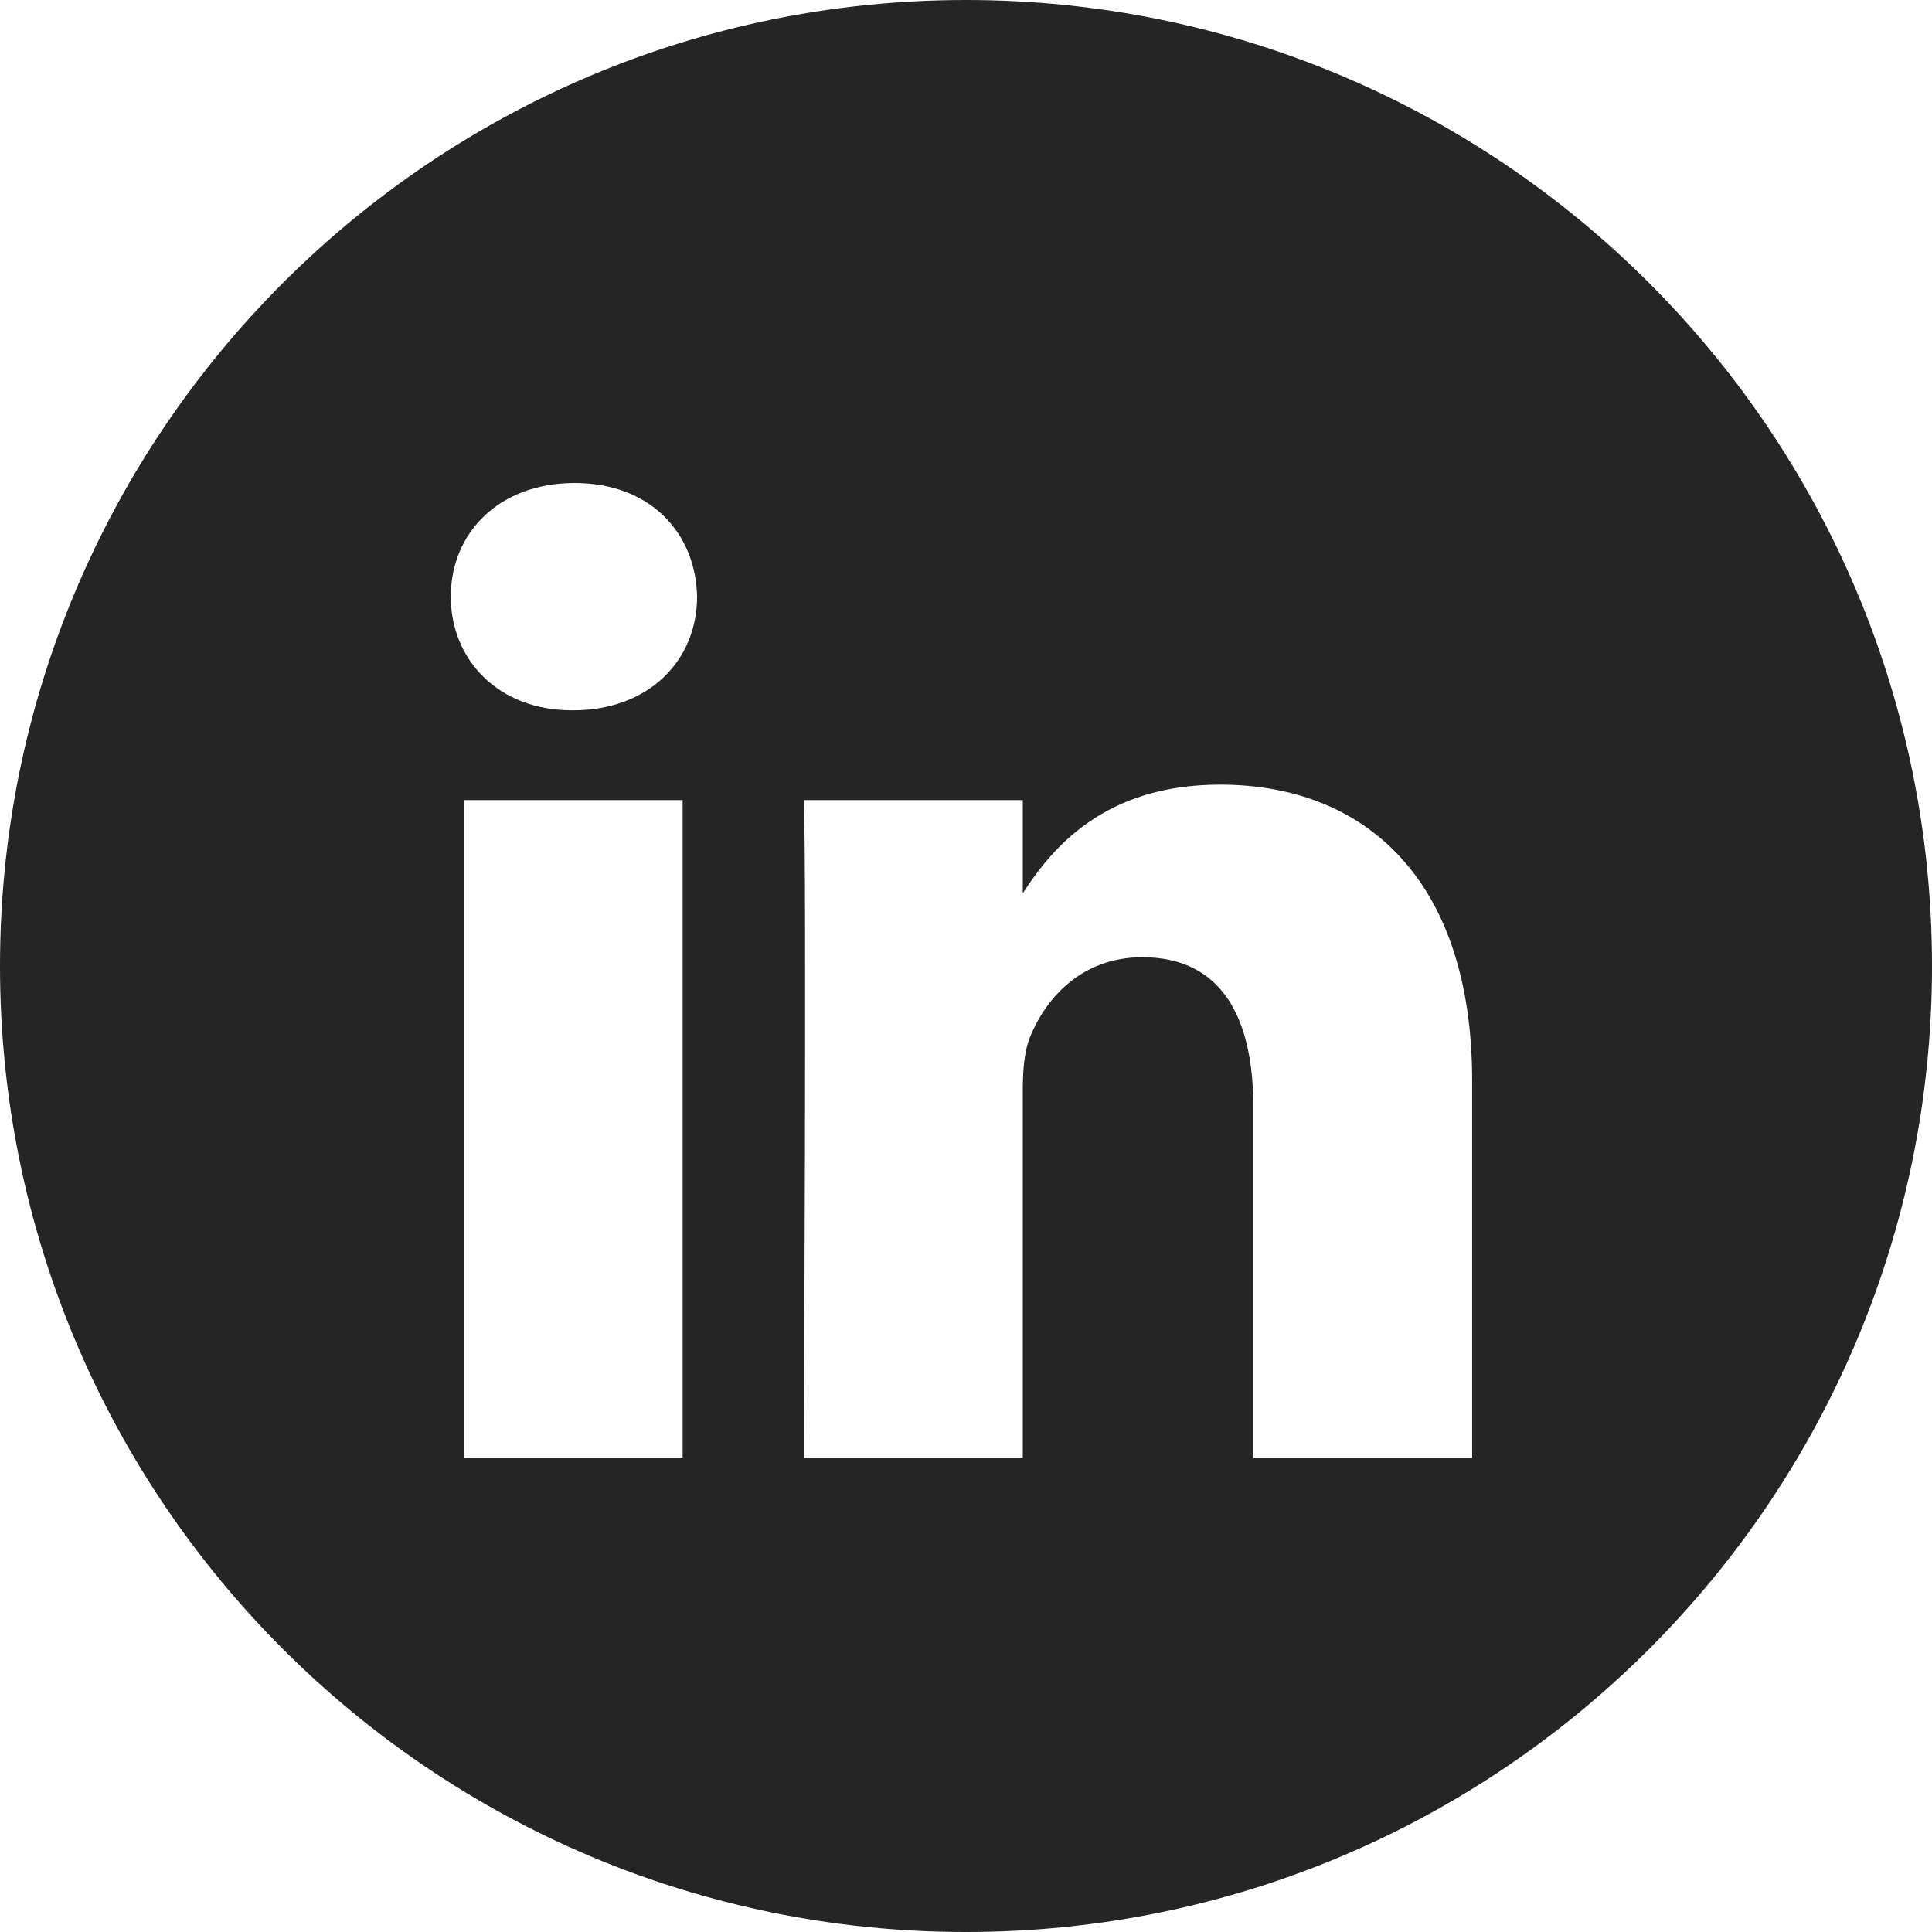
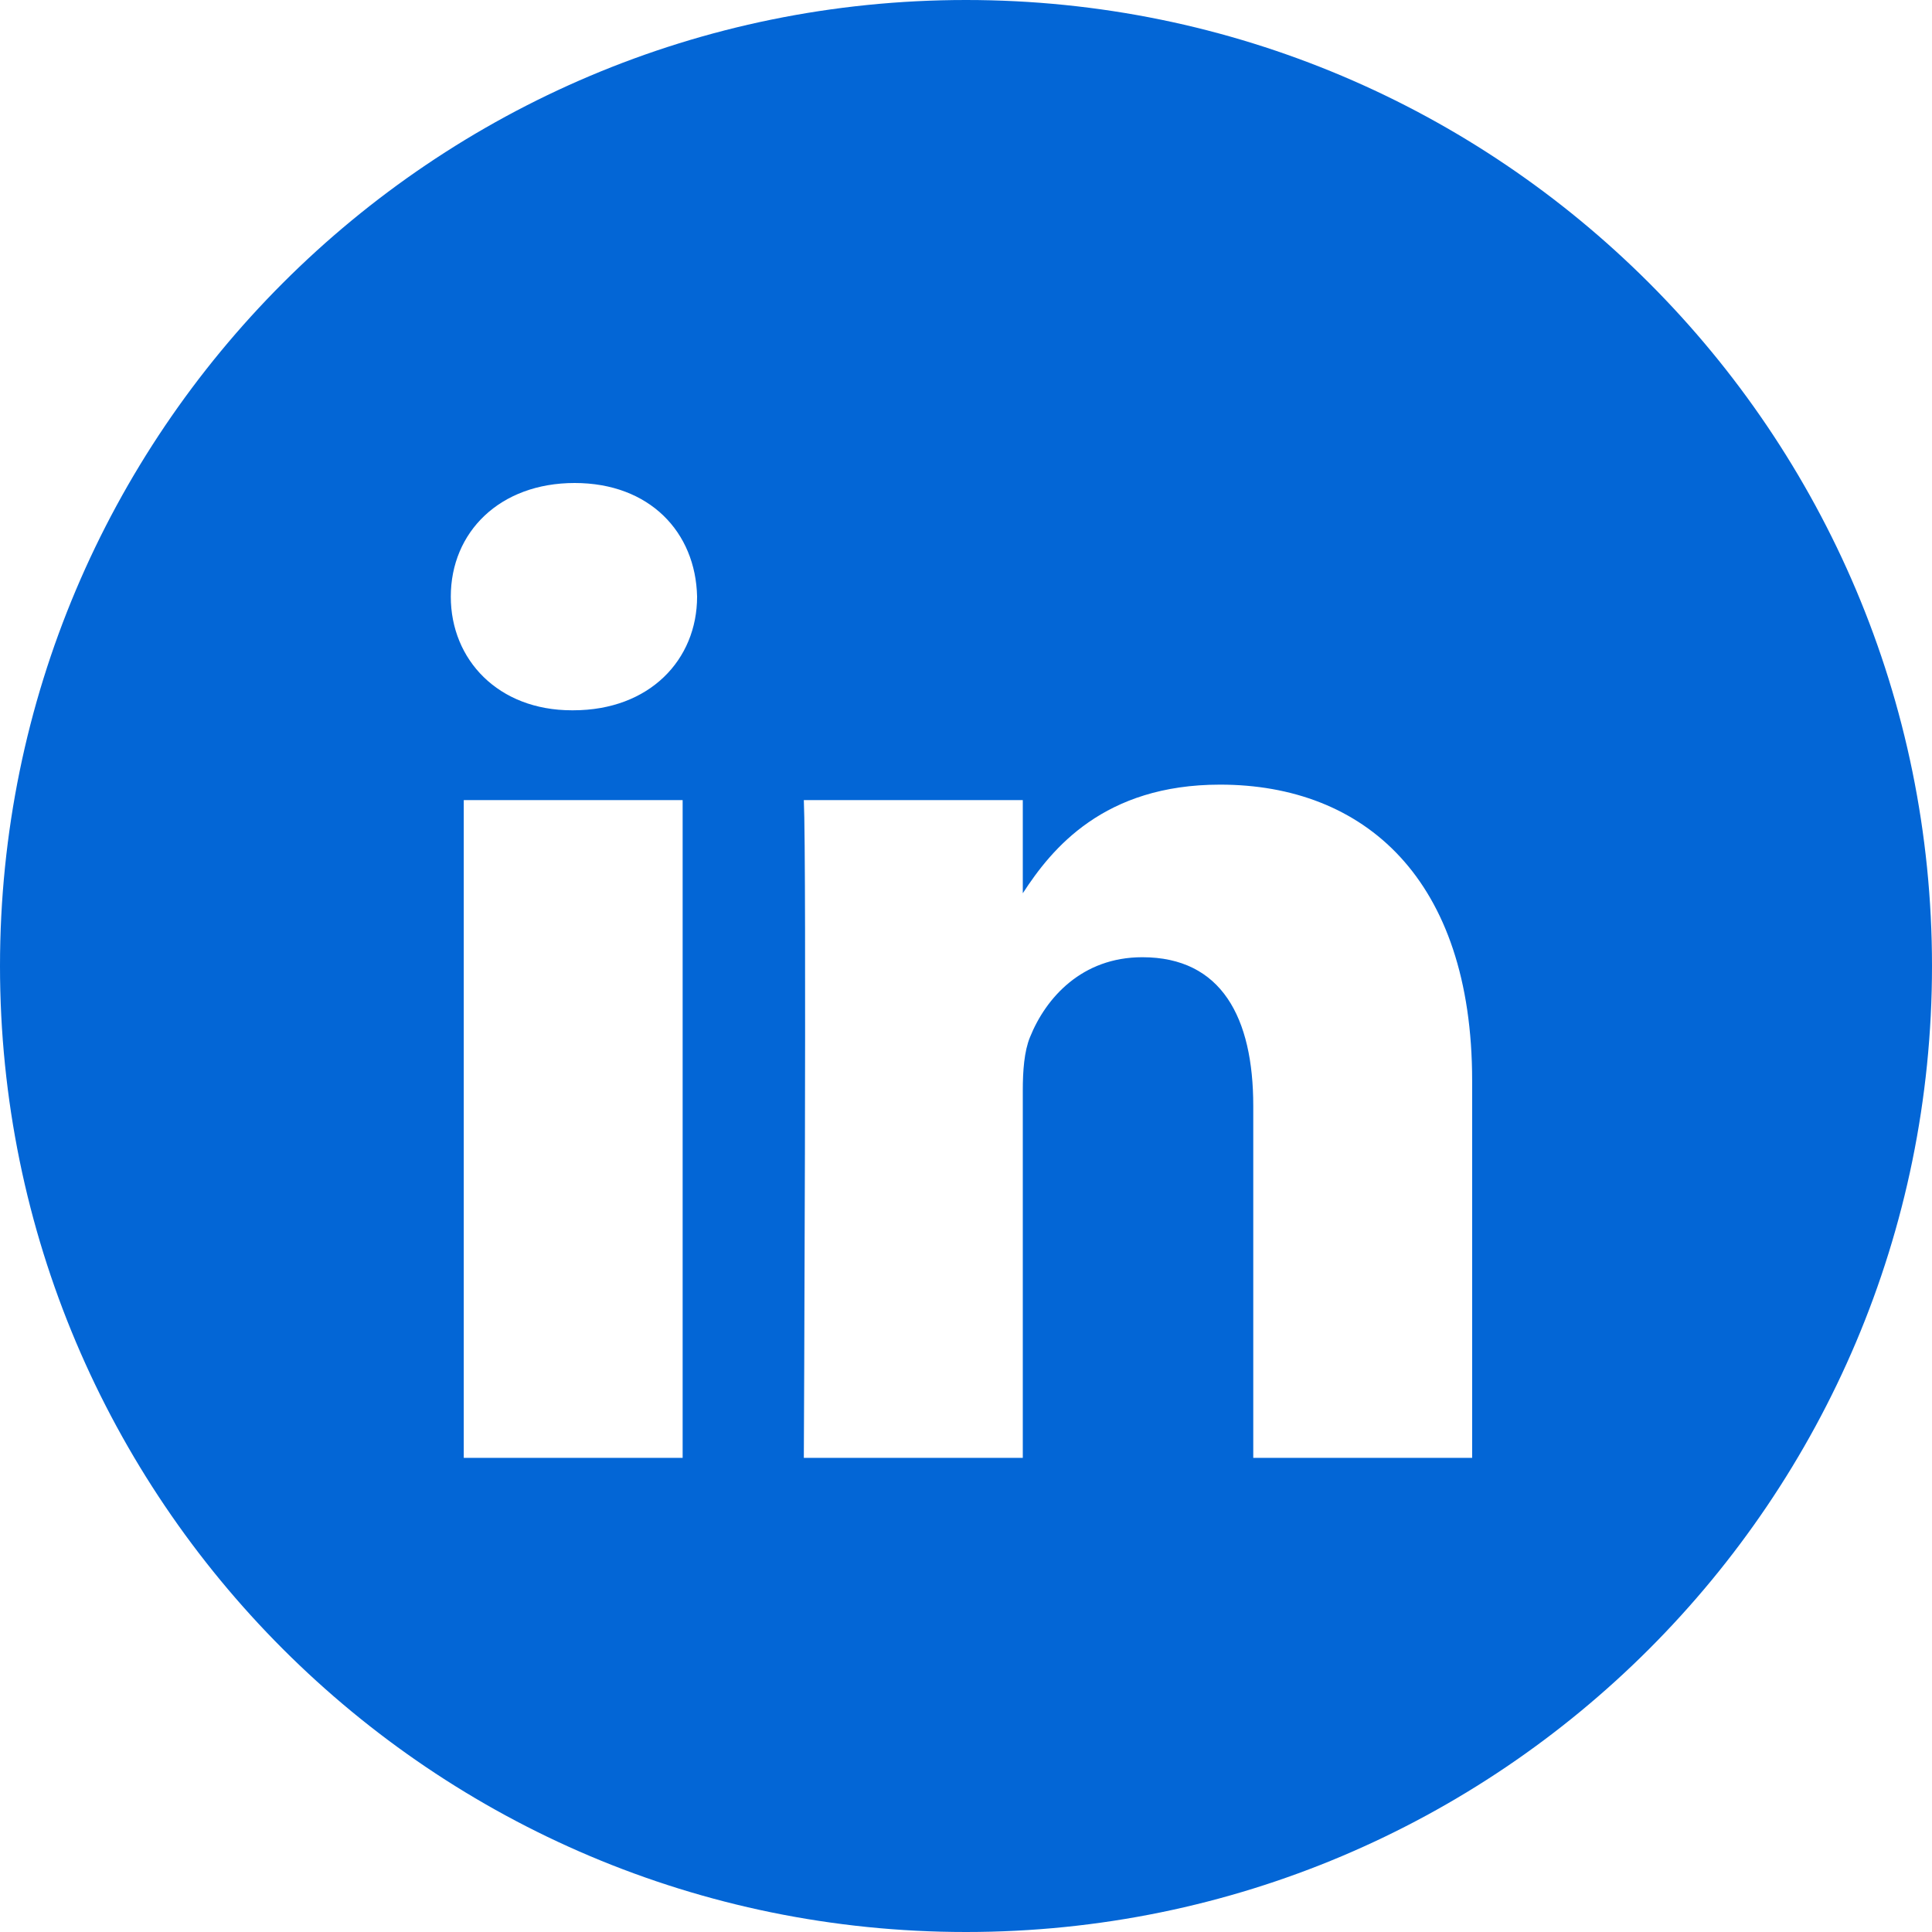
<svg xmlns="http://www.w3.org/2000/svg" width="48" height="48" viewBox="0 0 48 48" fill="none">
-   <path fill-rule="evenodd" clip-rule="evenodd" d="M24 0C10.745 0 0 10.745 0 24C0 37.255 10.745 48 24 48C37.255 48 48 37.255 48 24C48 10.745 37.255 0 24 0ZM11.522 19.878H16.96V36.22H11.522V19.878ZM17.319 14.823C17.284 13.22 16.138 12 14.277 12C12.416 12 11.2 13.22 11.2 14.823C11.2 16.392 12.38 17.647 14.206 17.647H14.241C16.138 17.647 17.319 16.392 17.319 14.823ZM30.313 19.494C33.892 19.494 36.575 21.83 36.575 26.85L36.575 36.22H31.137V27.477C31.137 25.281 30.349 23.782 28.381 23.782C26.878 23.782 25.983 24.792 25.59 25.768C25.446 26.118 25.411 26.605 25.411 27.093V36.22H19.971C19.971 36.22 20.043 21.412 19.971 19.878H25.411V22.193C26.133 21.08 27.425 19.494 30.313 19.494Z" fill="#252525" />
+   <path fill-rule="evenodd" clip-rule="evenodd" d="M24 0C10.745 0 0 10.745 0 24C0 37.255 10.745 48 24 48C37.255 48 48 37.255 48 24C48 10.745 37.255 0 24 0ZM11.522 19.878H16.96V36.22H11.522V19.878ZM17.319 14.823C17.284 13.22 16.138 12 14.277 12C12.416 12 11.2 13.22 11.2 14.823C11.2 16.392 12.38 17.647 14.206 17.647H14.241C16.138 17.647 17.319 16.392 17.319 14.823ZM30.313 19.494C33.892 19.494 36.575 21.83 36.575 26.85L36.575 36.22H31.137V27.477C31.137 25.281 30.349 23.782 28.381 23.782C26.878 23.782 25.983 24.792 25.59 25.768C25.446 26.118 25.411 26.605 25.411 27.093V36.22H19.971C19.971 36.22 20.043 21.412 19.971 19.878H25.411V22.193C26.133 21.08 27.425 19.494 30.313 19.494Z" fill="#0366D6" />
</svg>
